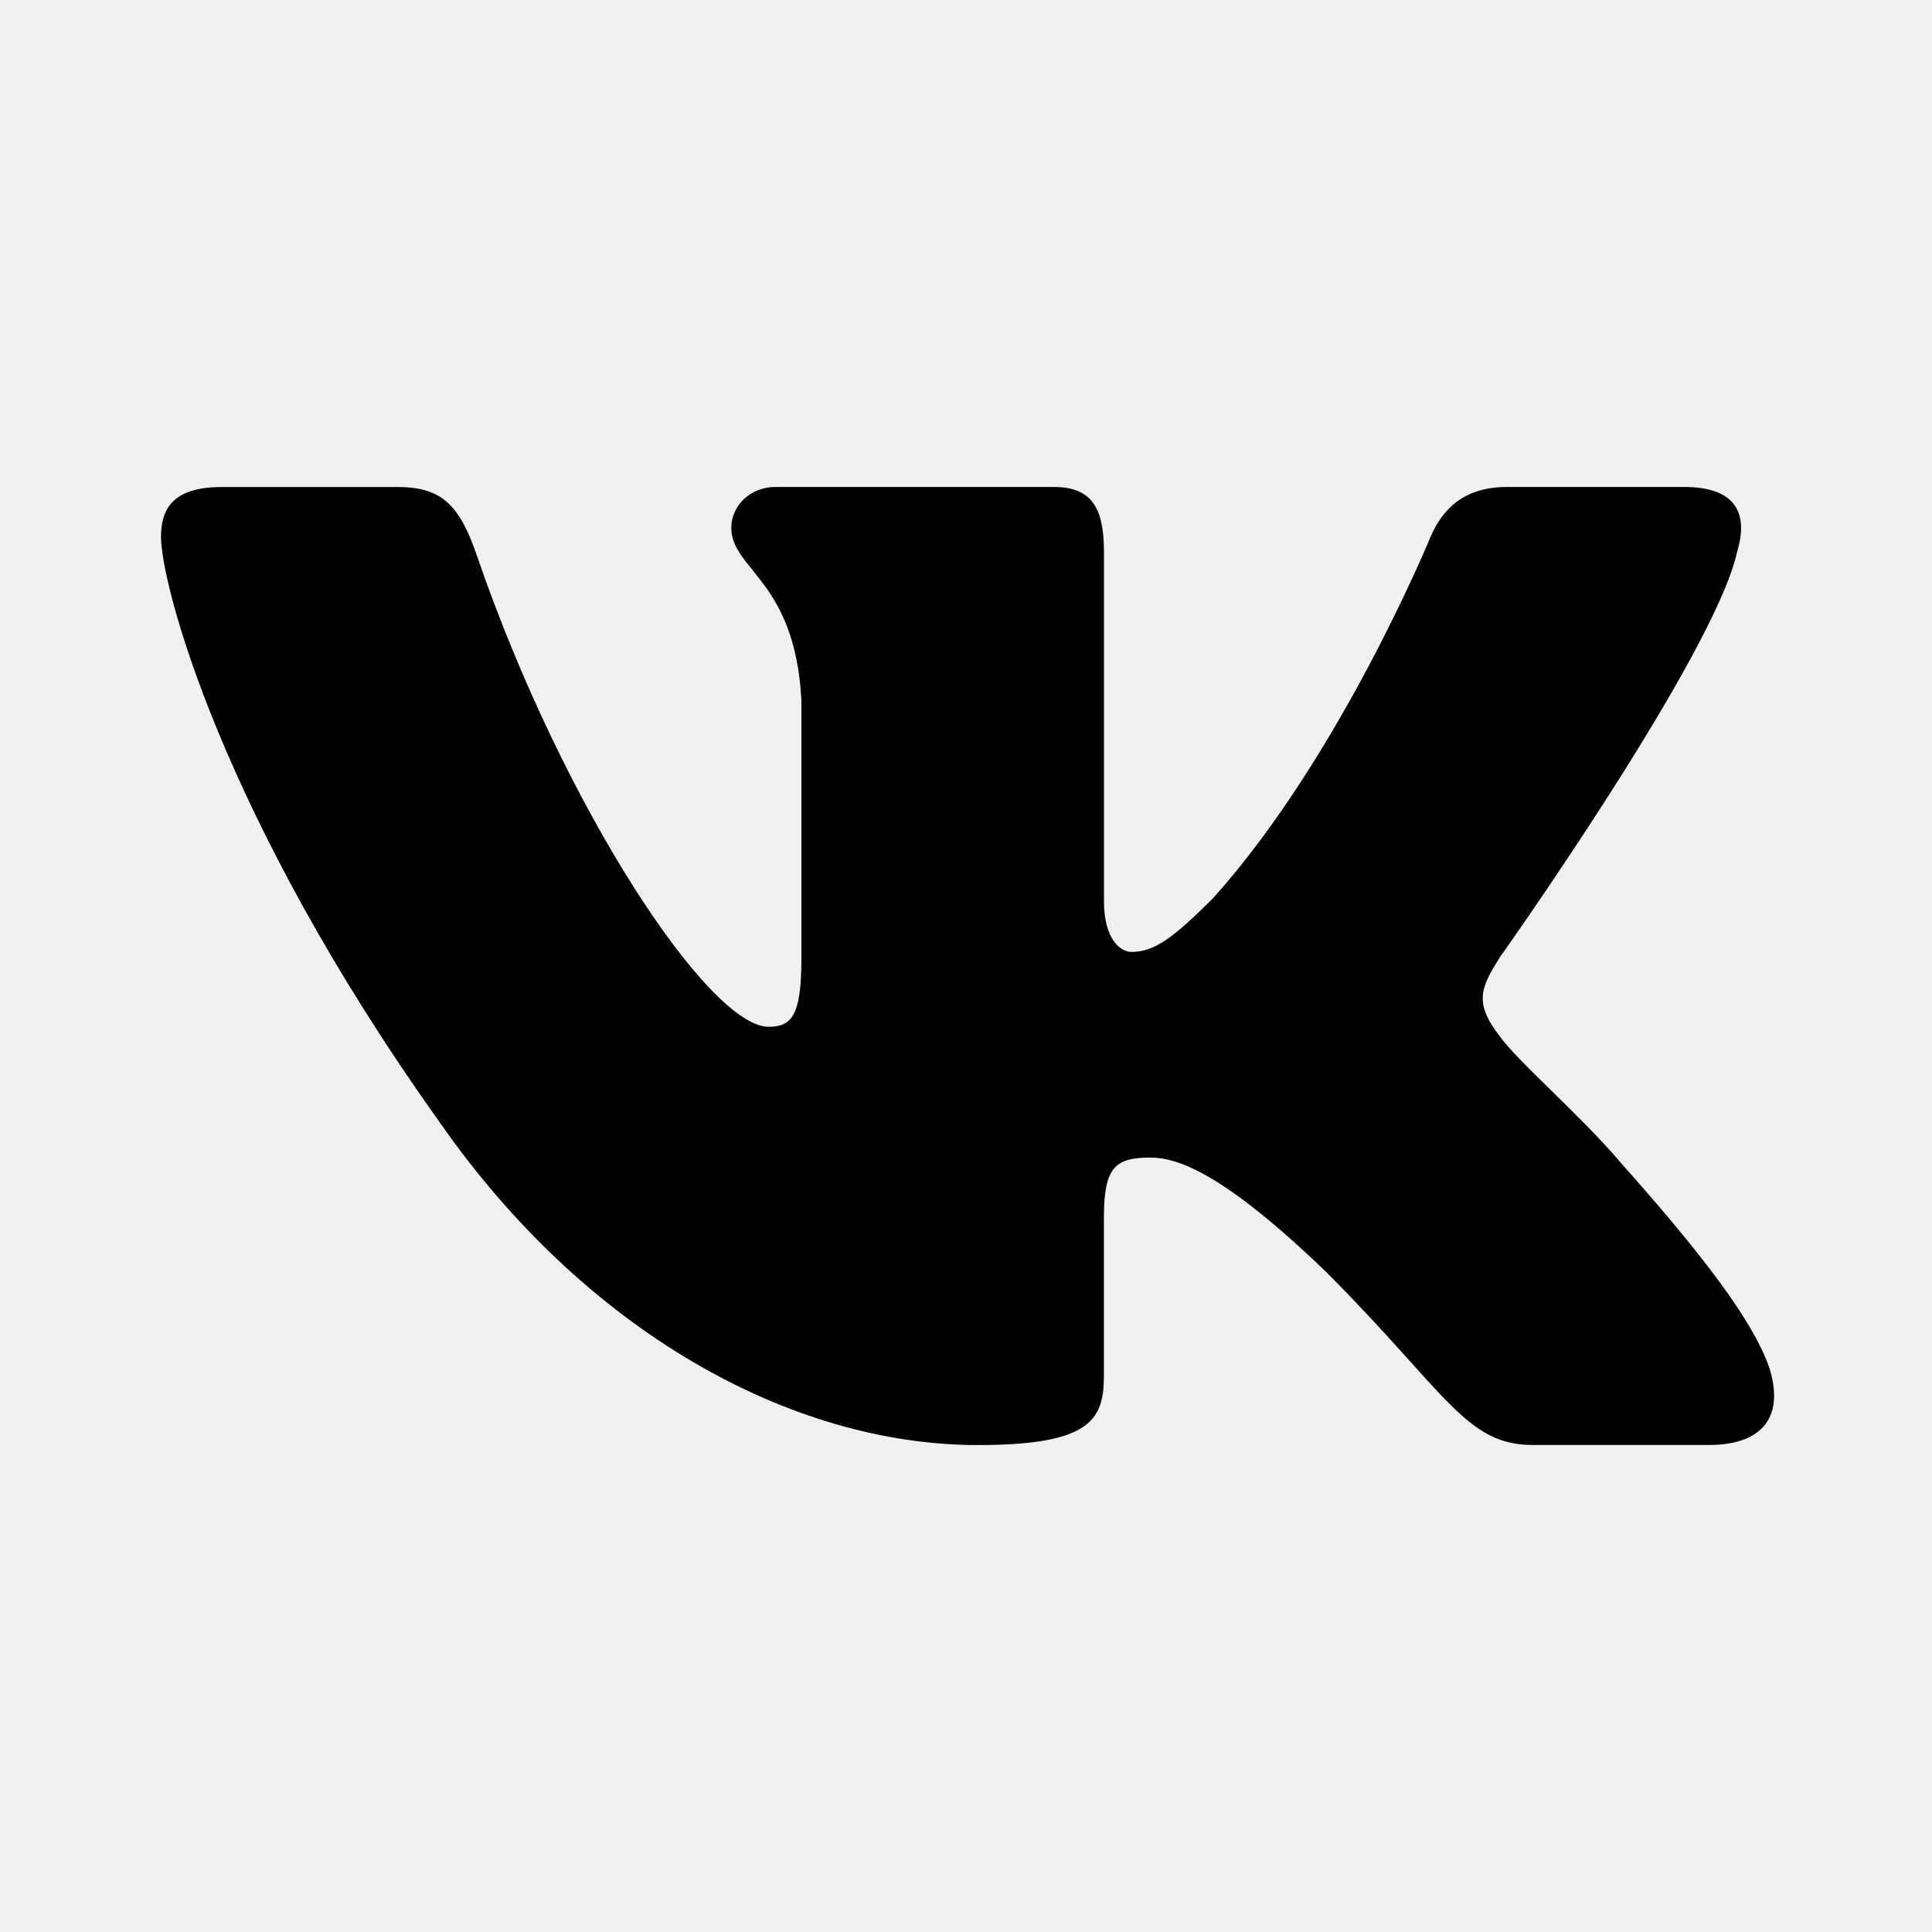
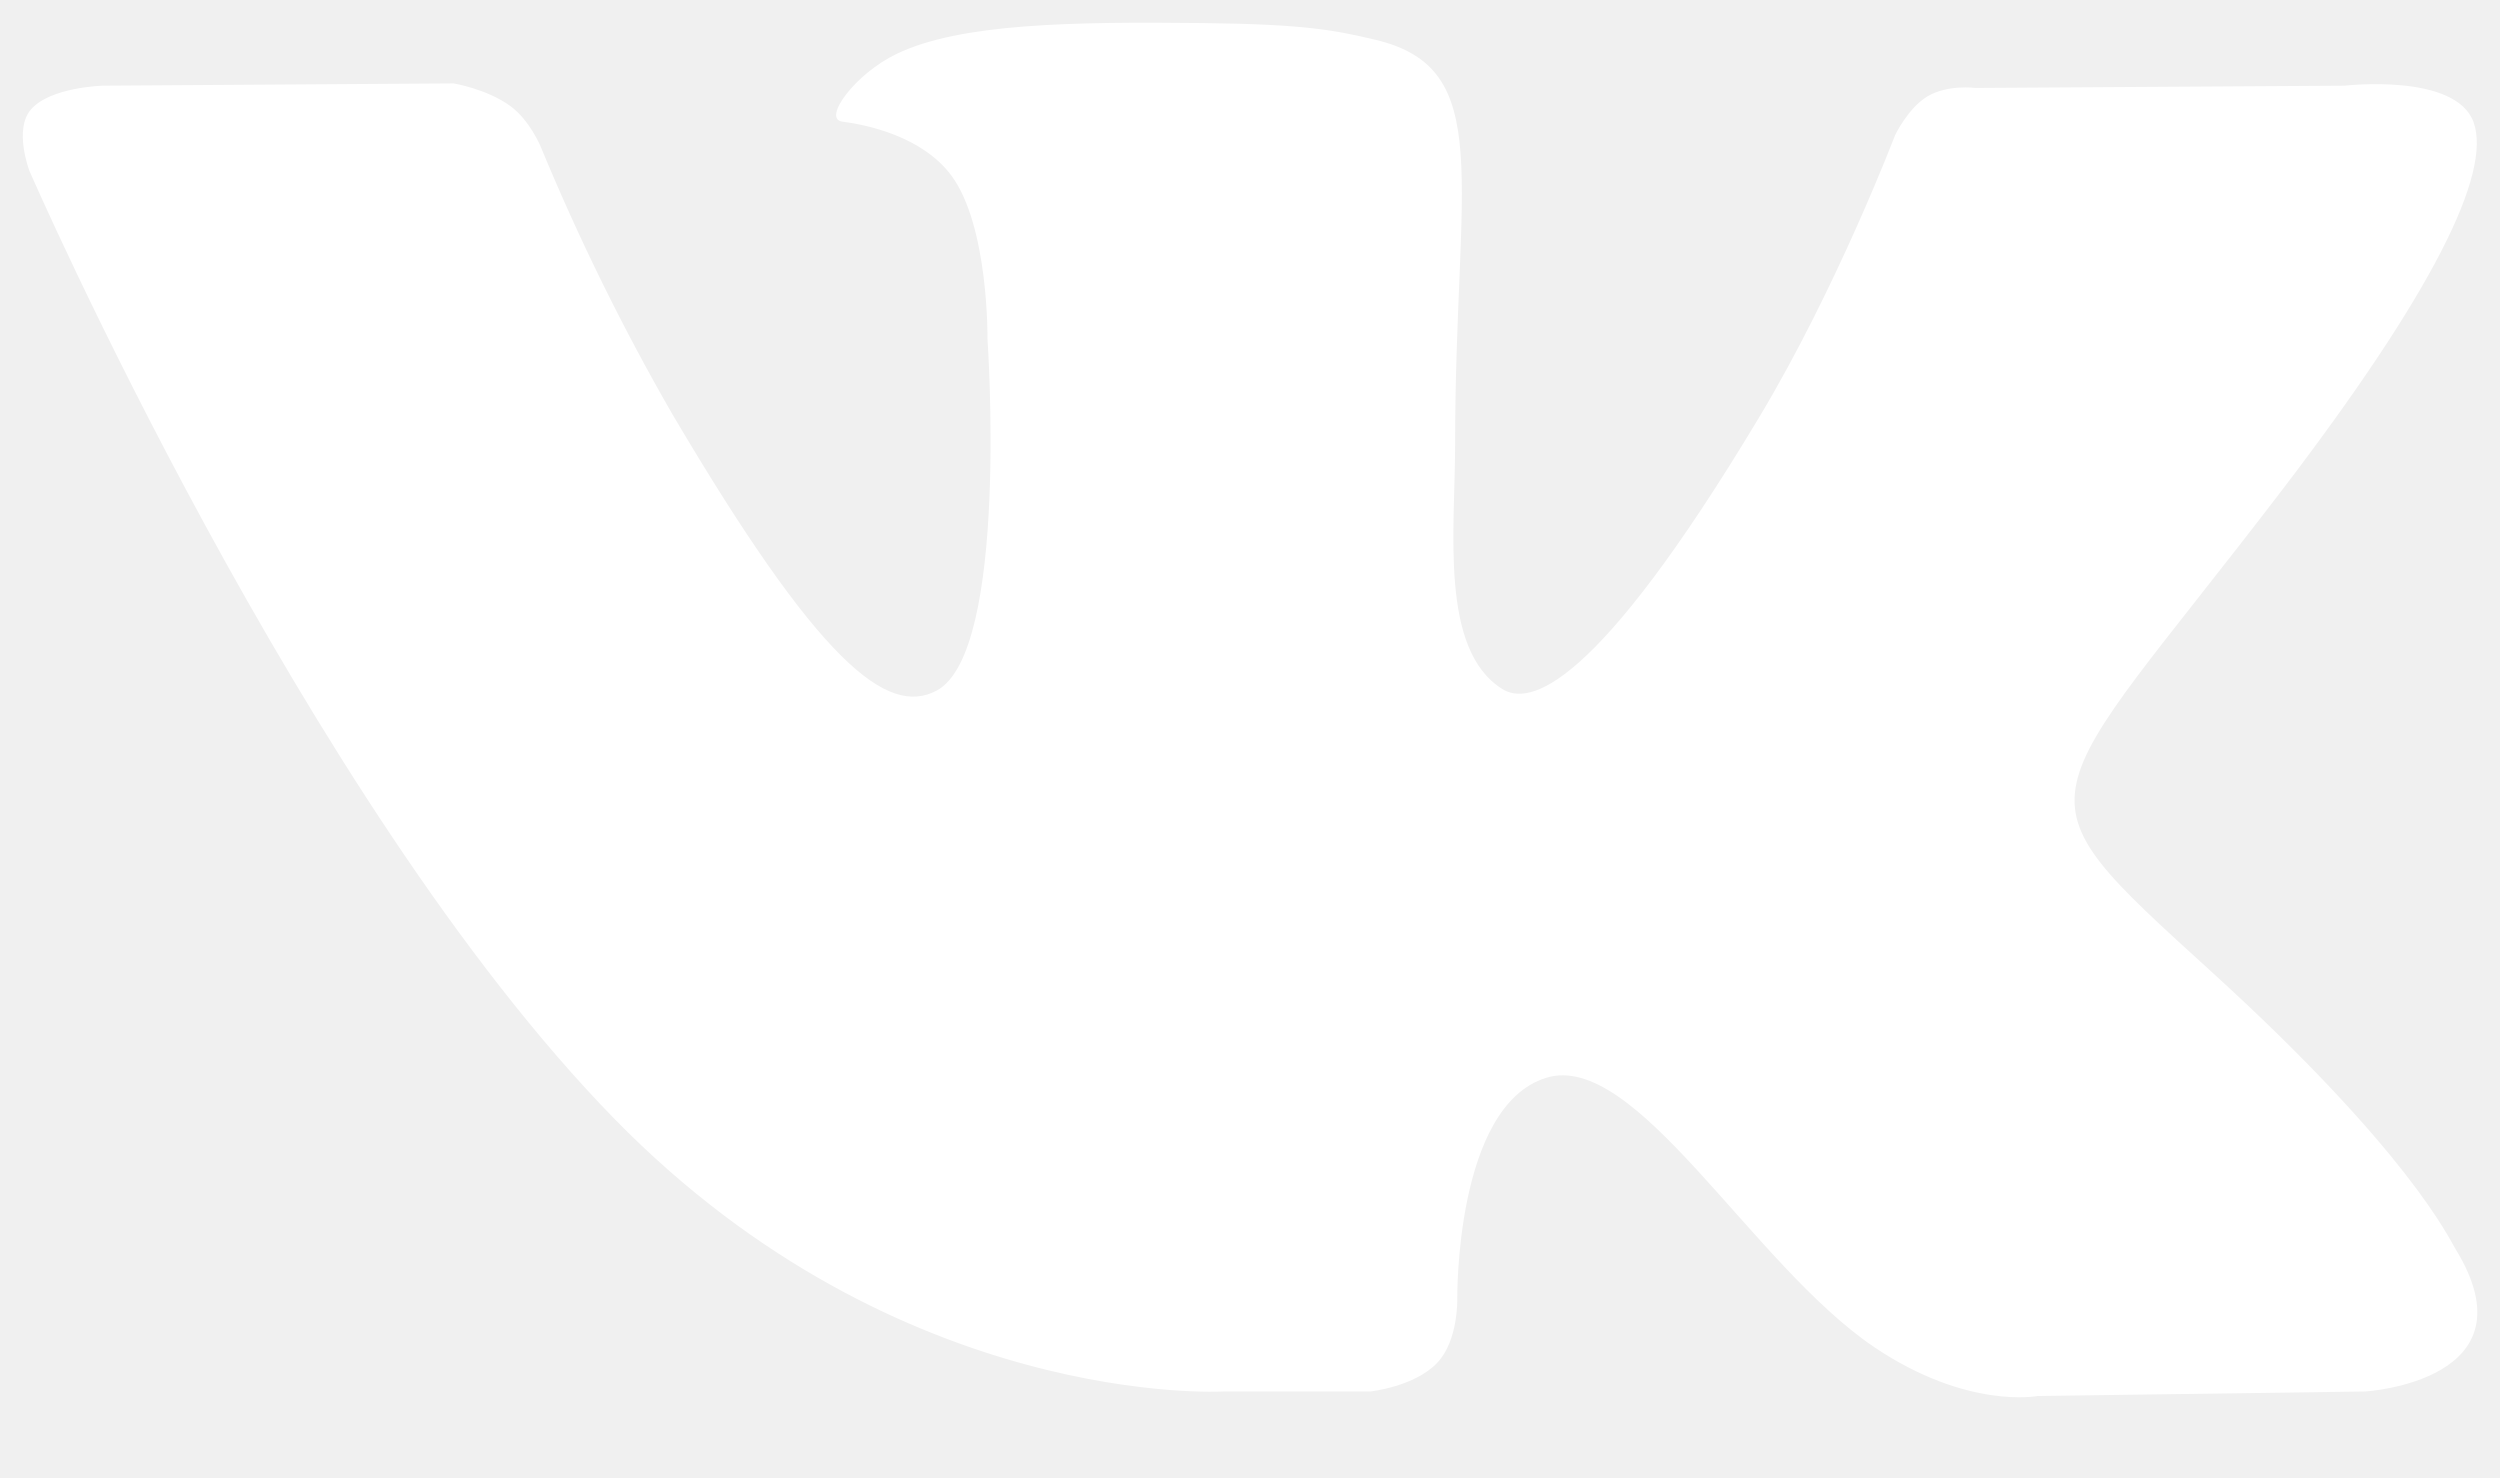
- <svg xmlns="http://www.w3.org/2000/svg" width="24" height="24" viewBox="0 0 24 24" fill="none">
-   <path d="M21.579 6.855C21.719 6.39 21.579 6.049 20.917 6.049H18.724C18.166 6.049 17.911 6.344 17.771 6.668C17.771 6.668 16.656 9.387 15.076 11.15C14.566 11.663 14.333 11.825 14.055 11.825C13.916 11.825 13.714 11.663 13.714 11.198V6.855C13.714 6.297 13.553 6.049 13.088 6.049H9.642C9.294 6.049 9.084 6.307 9.084 6.553C9.084 7.081 9.874 7.203 9.955 8.691V11.919C9.955 12.626 9.828 12.755 9.548 12.755C8.805 12.755 6.997 10.026 5.924 6.902C5.715 6.295 5.504 6.05 4.944 6.05H2.752C2.125 6.05 2 6.345 2 6.669C2 7.251 2.743 10.131 5.461 13.94C7.273 16.541 9.824 17.951 12.148 17.951C13.541 17.951 13.713 17.638 13.713 17.098V15.132C13.713 14.506 13.846 14.38 14.287 14.38C14.611 14.38 15.169 14.544 16.47 15.797C17.956 17.283 18.202 17.95 19.037 17.95H21.229C21.855 17.95 22.168 17.637 21.988 17.019C21.791 16.404 21.081 15.509 20.139 14.45C19.627 13.846 18.862 13.196 18.629 12.871C18.304 12.452 18.398 12.267 18.629 11.895C18.63 11.896 21.301 8.134 21.579 6.855Z" fill="black" />
+ <svg xmlns="http://www.w3.org/2000/svg" width="22" height="13" viewBox="0 0 22 13" fill="none">
+   <path fill-rule="evenodd" clip-rule="evenodd" d="M12.059 12.245C12.059 12.245 12.45 12.203 12.648 11.992C12.832 11.8 12.824 11.435 12.824 11.435C12.824 11.435 12.802 9.736 13.605 9.485C14.397 9.238 15.415 11.128 16.495 11.856C17.311 12.405 17.93 12.285 17.93 12.285L20.815 12.245C20.815 12.245 22.323 12.154 21.608 10.99C21.549 10.894 21.191 10.126 19.464 8.554C17.653 6.906 17.896 7.173 20.075 4.322C21.402 2.586 21.931 1.526 21.767 1.074C21.608 0.64 20.632 0.754 20.632 0.754L17.384 0.774C17.384 0.774 17.144 0.742 16.965 0.846C16.791 0.949 16.677 1.189 16.677 1.189C16.677 1.189 16.165 2.533 15.479 3.675C14.032 6.085 13.455 6.213 13.218 6.062C12.667 5.714 12.805 4.661 12.805 3.914C12.805 1.578 13.167 0.602 12.103 0.35C11.751 0.267 11.49 0.213 10.587 0.203C9.427 0.19 8.447 0.206 7.891 0.474C7.523 0.65 7.235 1.046 7.411 1.07C7.626 1.098 8.112 1.198 8.37 1.542C8.703 1.987 8.69 2.986 8.69 2.986C8.69 2.986 8.882 5.734 8.243 6.077C7.807 6.31 7.207 5.832 5.917 3.645C5.479 2.885 5.092 2.098 4.757 1.288C4.757 1.288 4.661 1.056 4.488 0.931C4.28 0.781 3.991 0.734 3.991 0.734L0.904 0.754C0.904 0.754 0.44 0.766 0.271 0.965C0.12 1.141 0.259 1.504 0.259 1.504C0.259 1.504 2.675 7.053 5.411 9.85C7.92 12.413 10.768 12.245 10.768 12.245H12.059Z" fill="white" />
</svg>
